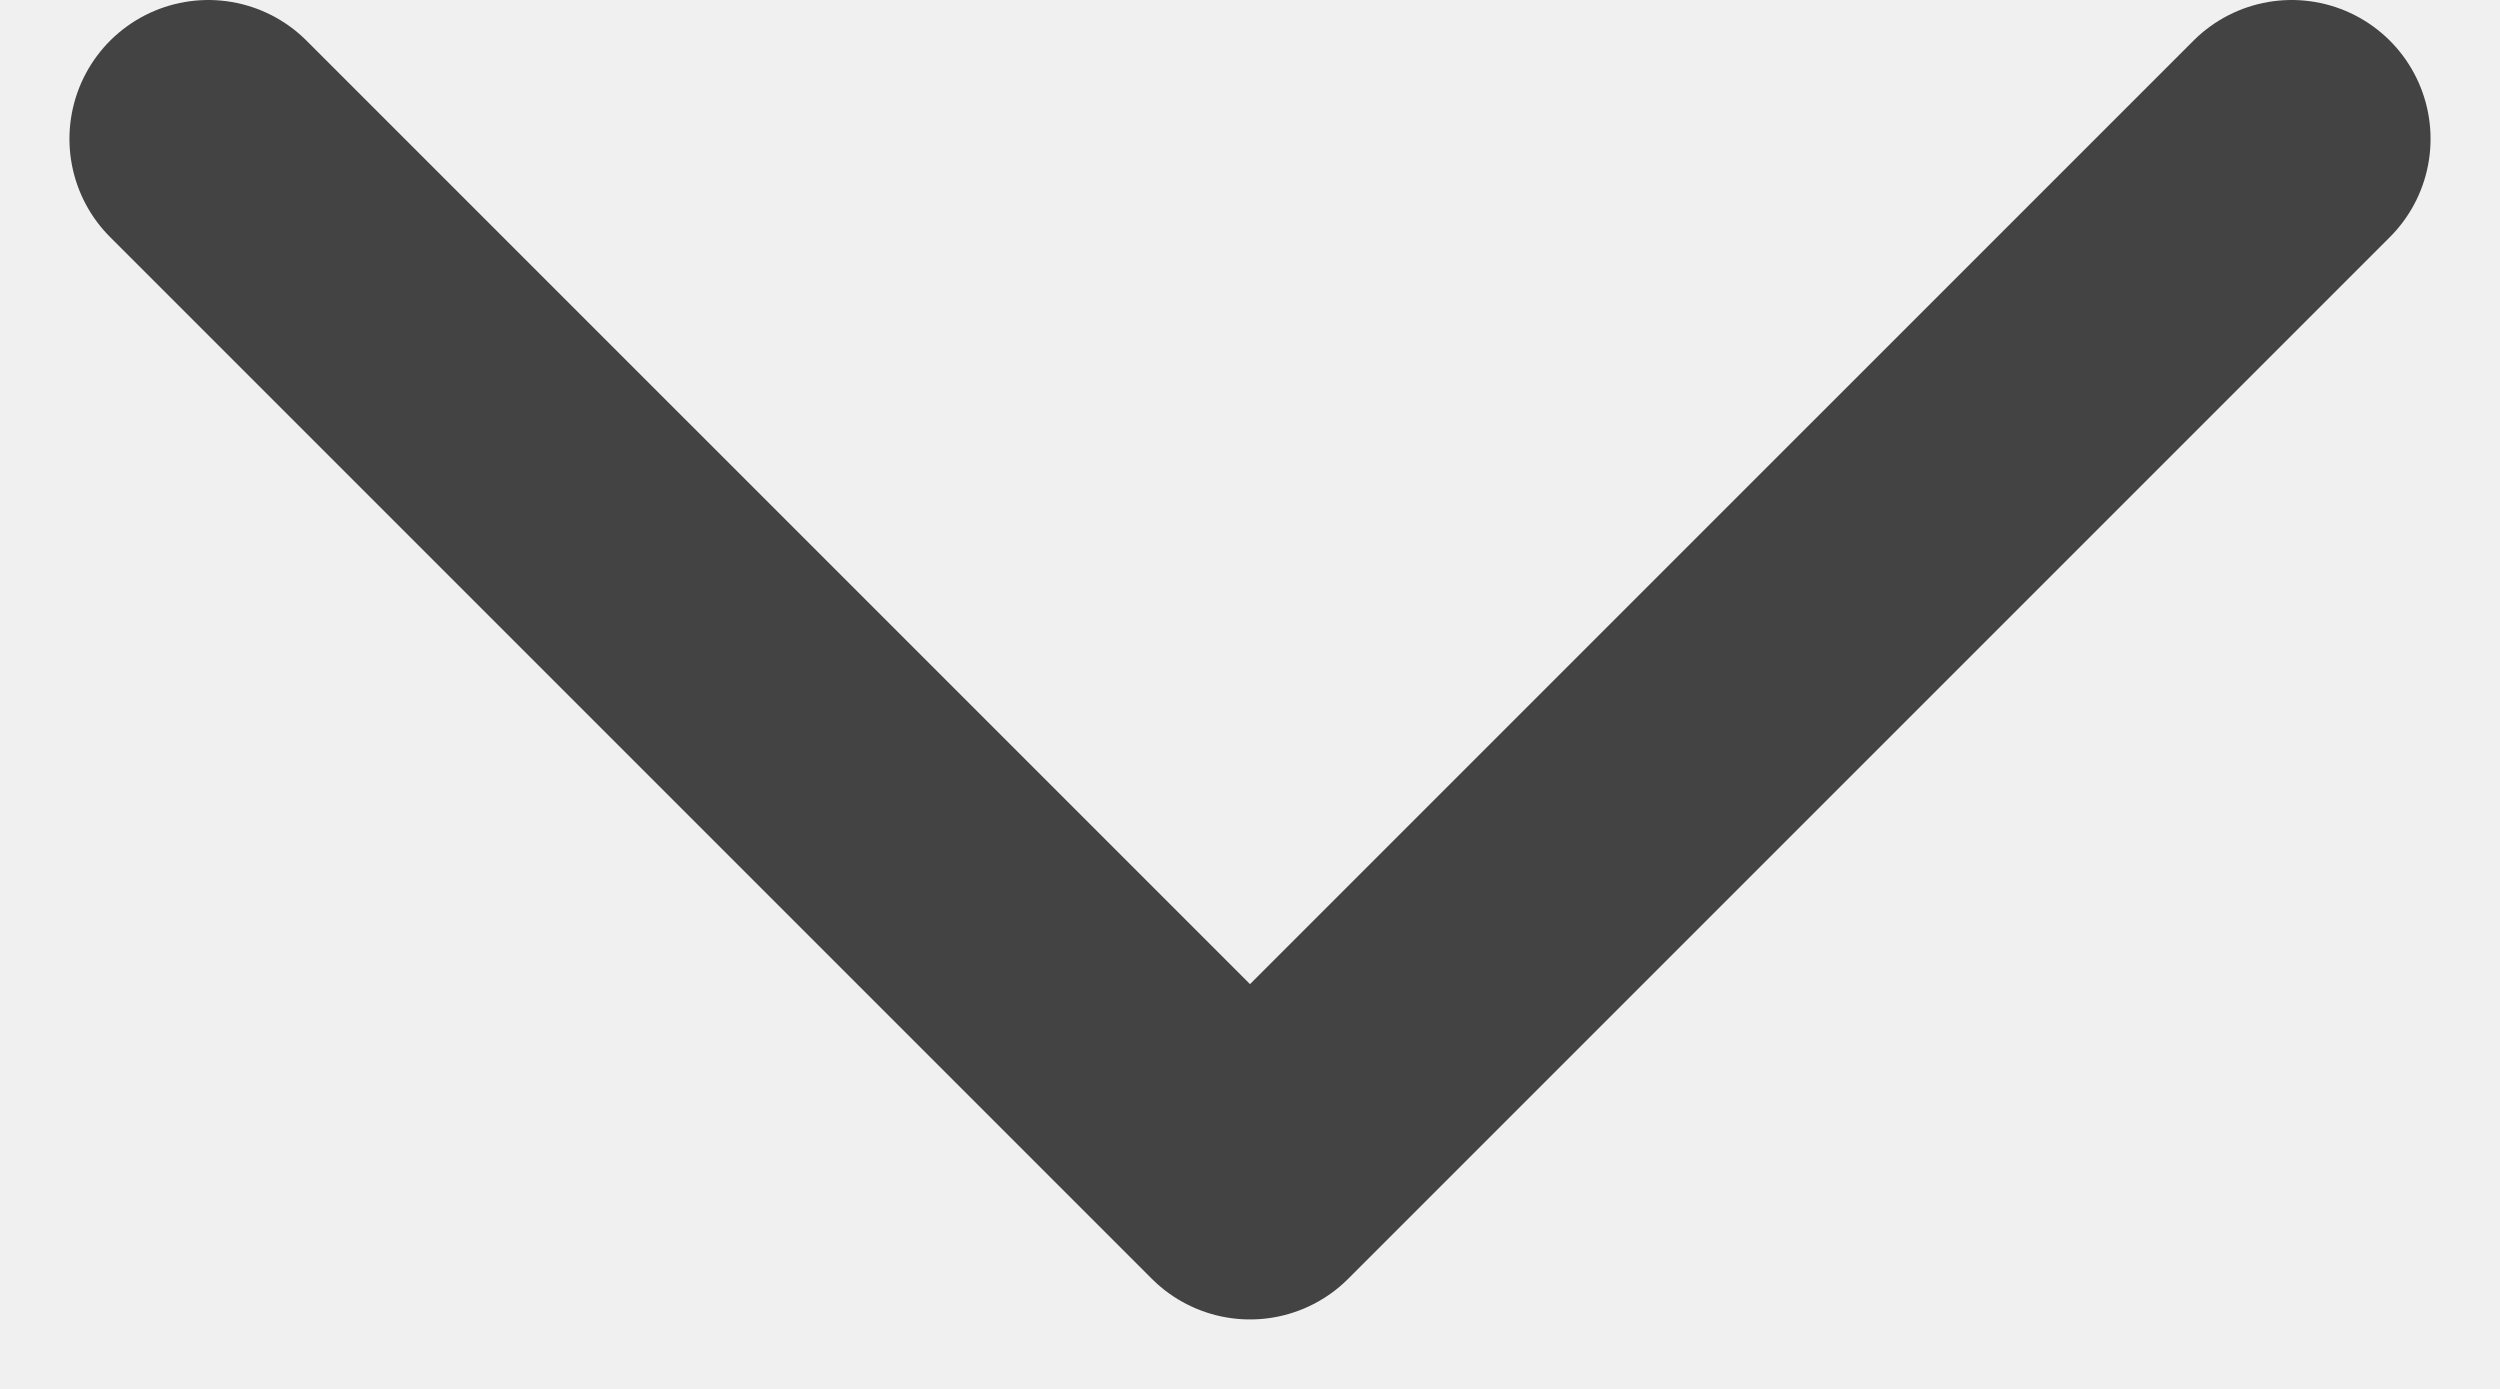
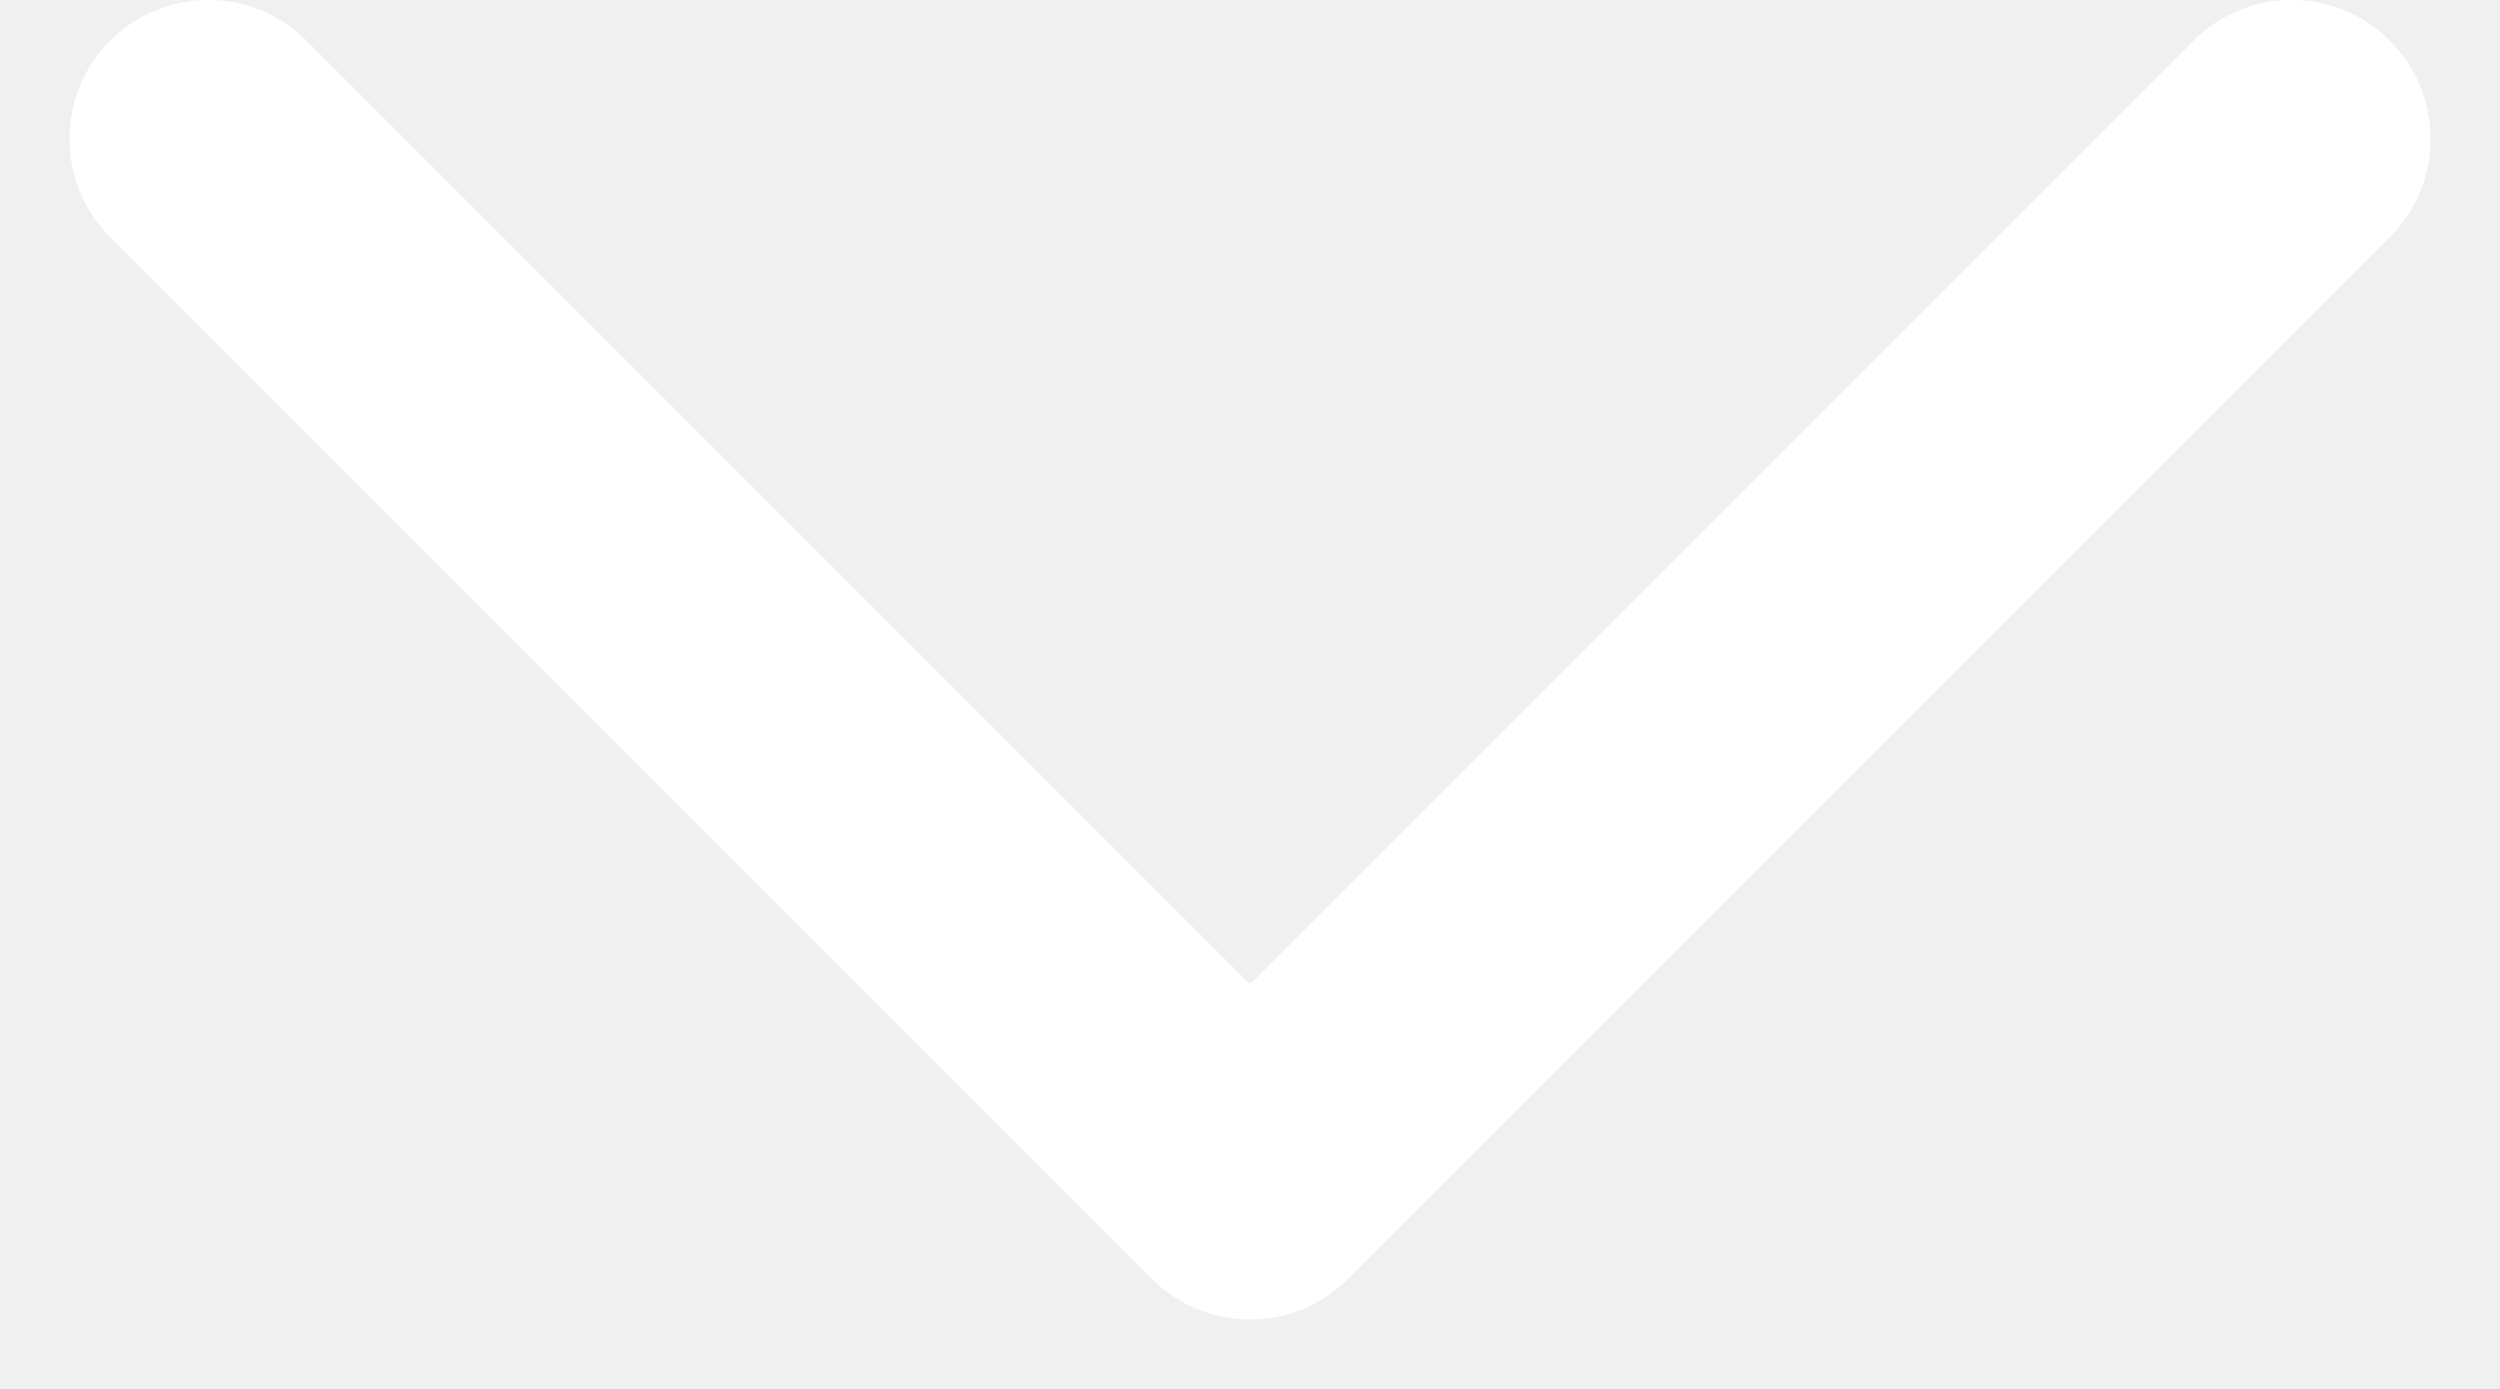
<svg xmlns="http://www.w3.org/2000/svg" width="18" height="10" viewBox="0 0 18 10" fill="none">
-   <path d="M16.5 1L9 8.5L1.5 1" stroke="#434343" stroke-width="2" stroke-linecap="round" stroke-linejoin="round" />
+   <path d="M0.793 0.293C1.183 -0.098 1.817 -0.098 2.207 0.293L9 7.086L15.793 0.293C16.183 -0.098 16.817 -0.098 17.207 0.293C17.598 0.683 17.598 1.317 17.207 1.707L9.707 9.207C9.317 9.598 8.683 9.598 8.293 9.207L0.793 1.707C0.402 1.317 0.402 0.683 0.793 0.293Z" fill="white" />
</svg>
